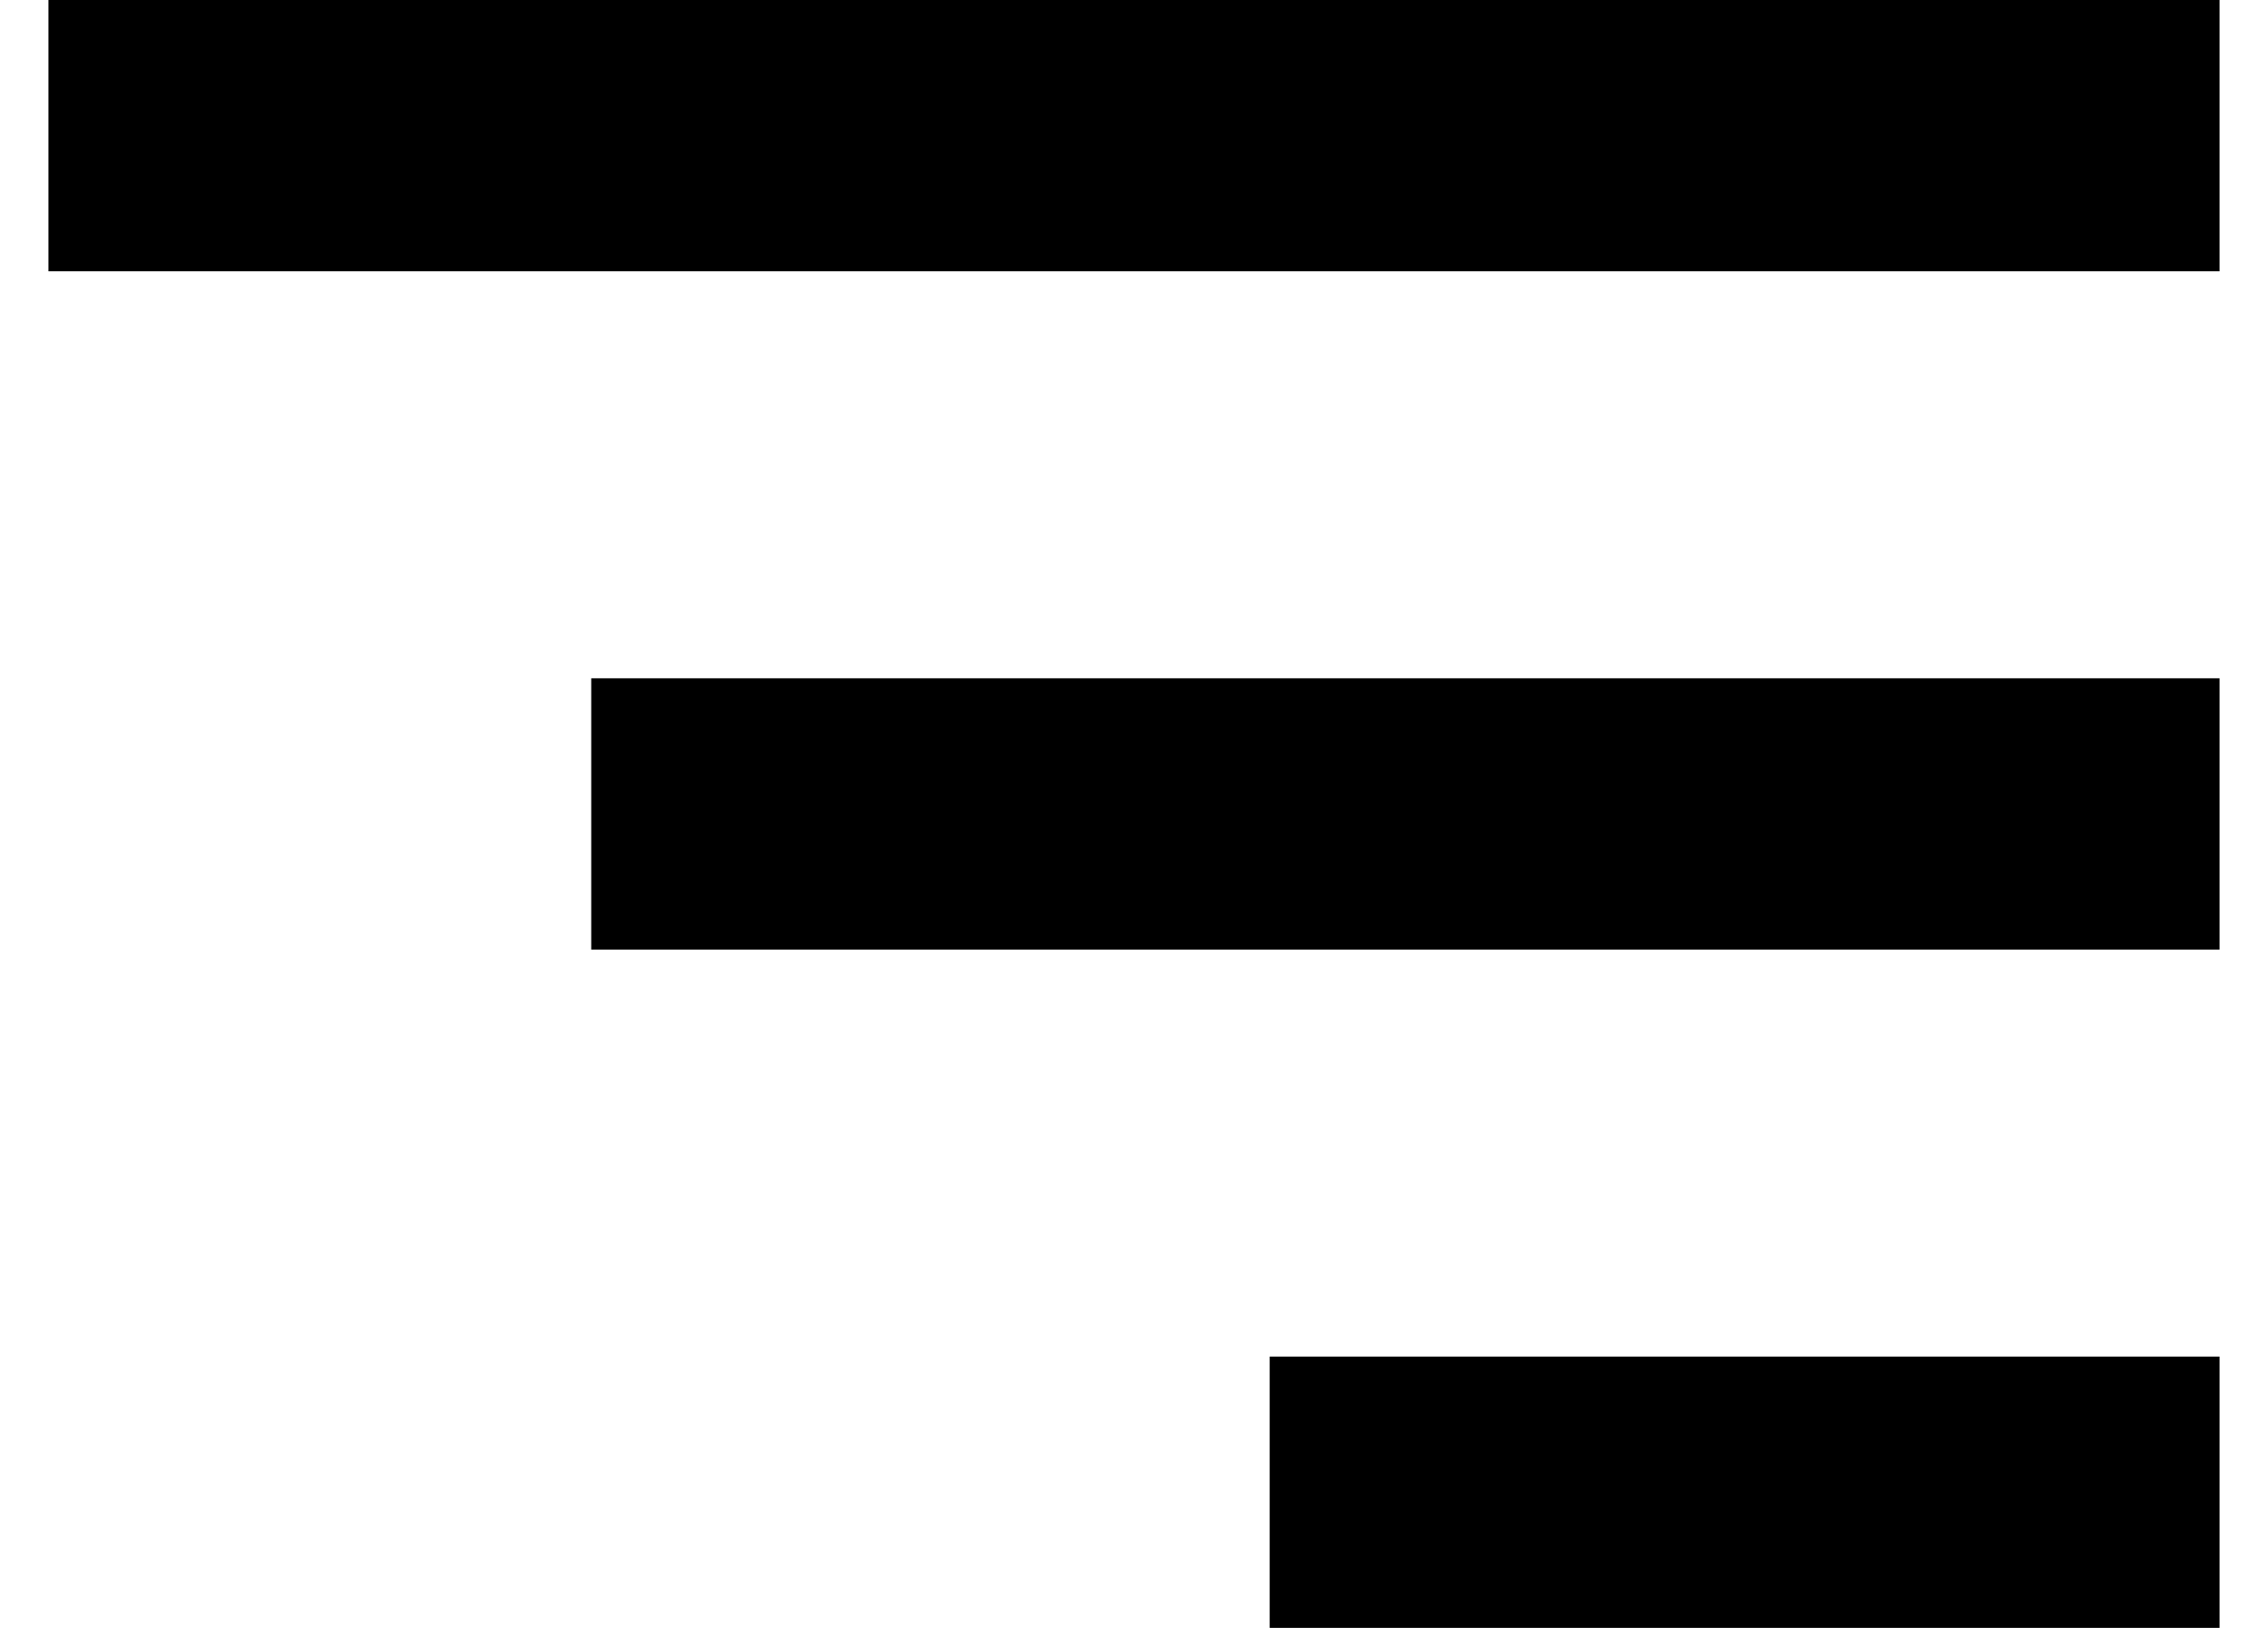
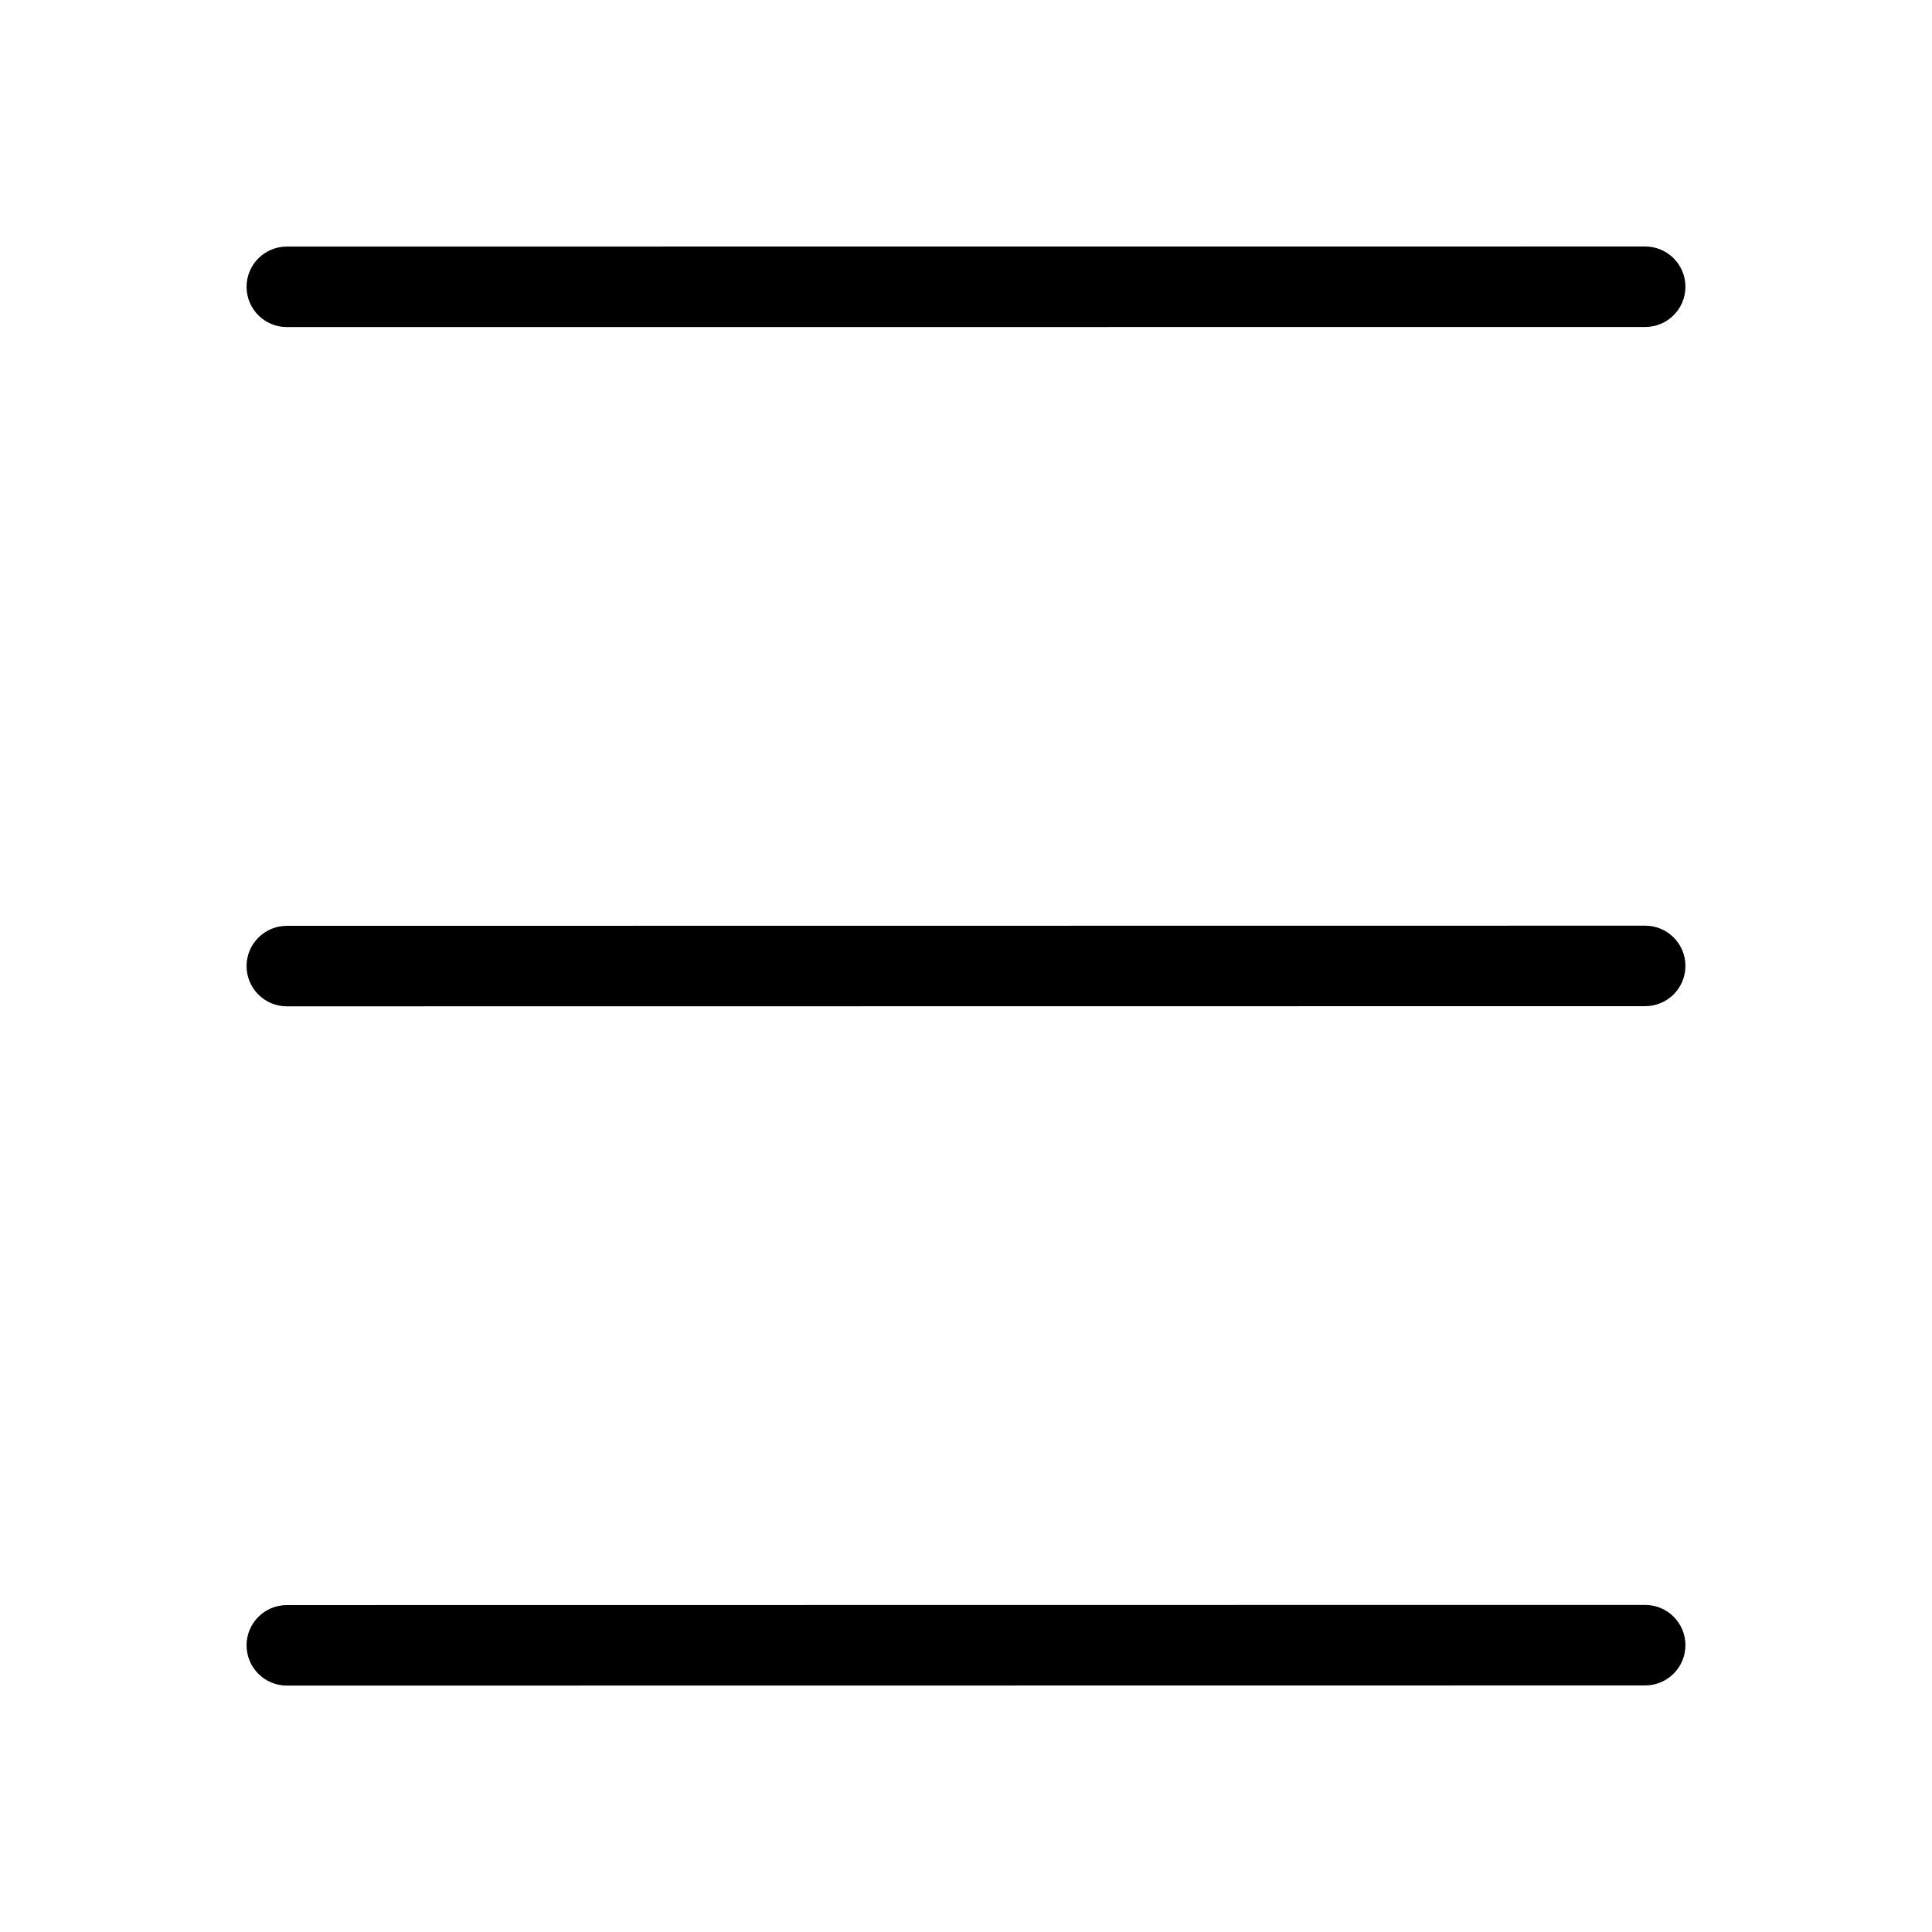
- <svg xmlns="http://www.w3.org/2000/svg" width="39" height="28" viewBox="0 0 41 30" fill="none">
-   <path d="M0.5 0H40.5V5H0.5V0ZM10.5 12.5H40.5V17.5H10.5V12.5ZM23 25H40.5V30H23V25Z" fill="black" />
+ <svg xmlns="http://www.w3.org/2000/svg" width="28" height="28" viewBox="0 0 24 24">
+   <path fill="currentColor" d="M3.563 4.063a.5.5 0 0 1 0-1l16.874-.001a.5.5 0 0 1 0 1l-16.874.001Zm0 8.438a.5.5 0 0 1 0-1l16.874-.002a.5.5 0 0 1 0 1l-16.874.002Zm0 8.438a.5.5 0 0 1 0-1l16.874-.002a.5.5 0 0 1 0 1l-16.874.002Z" />
</svg>
